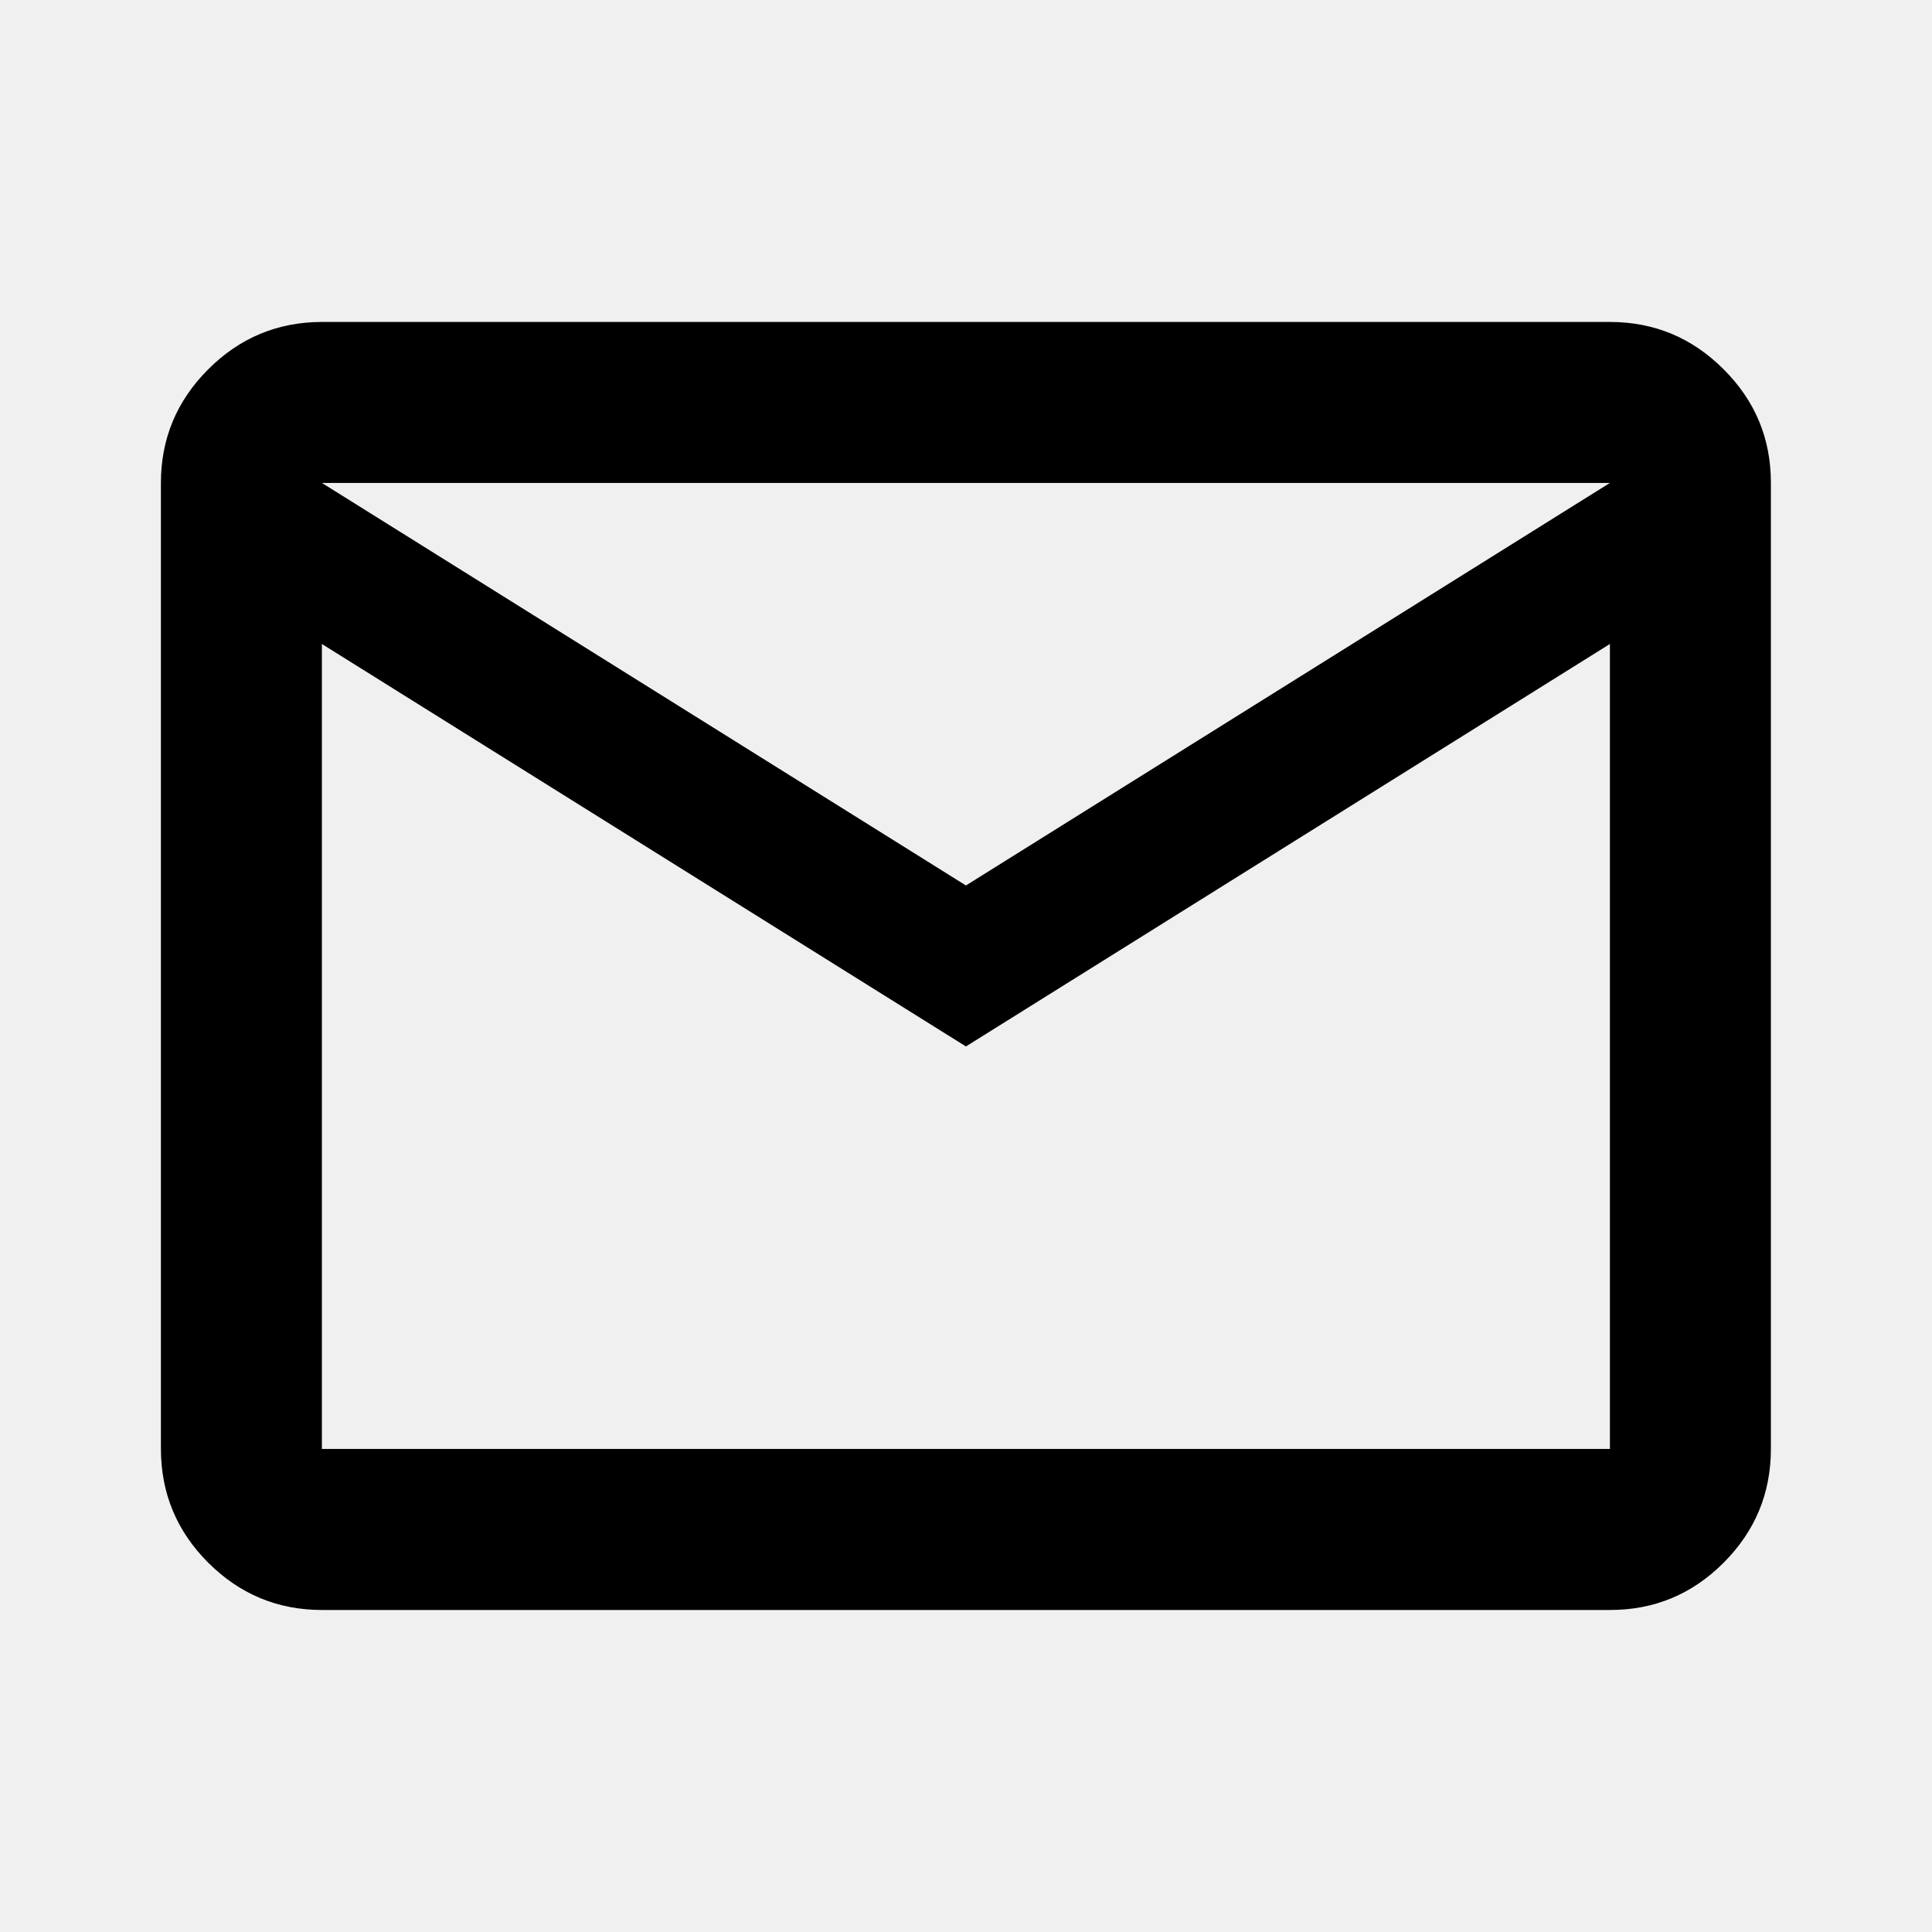
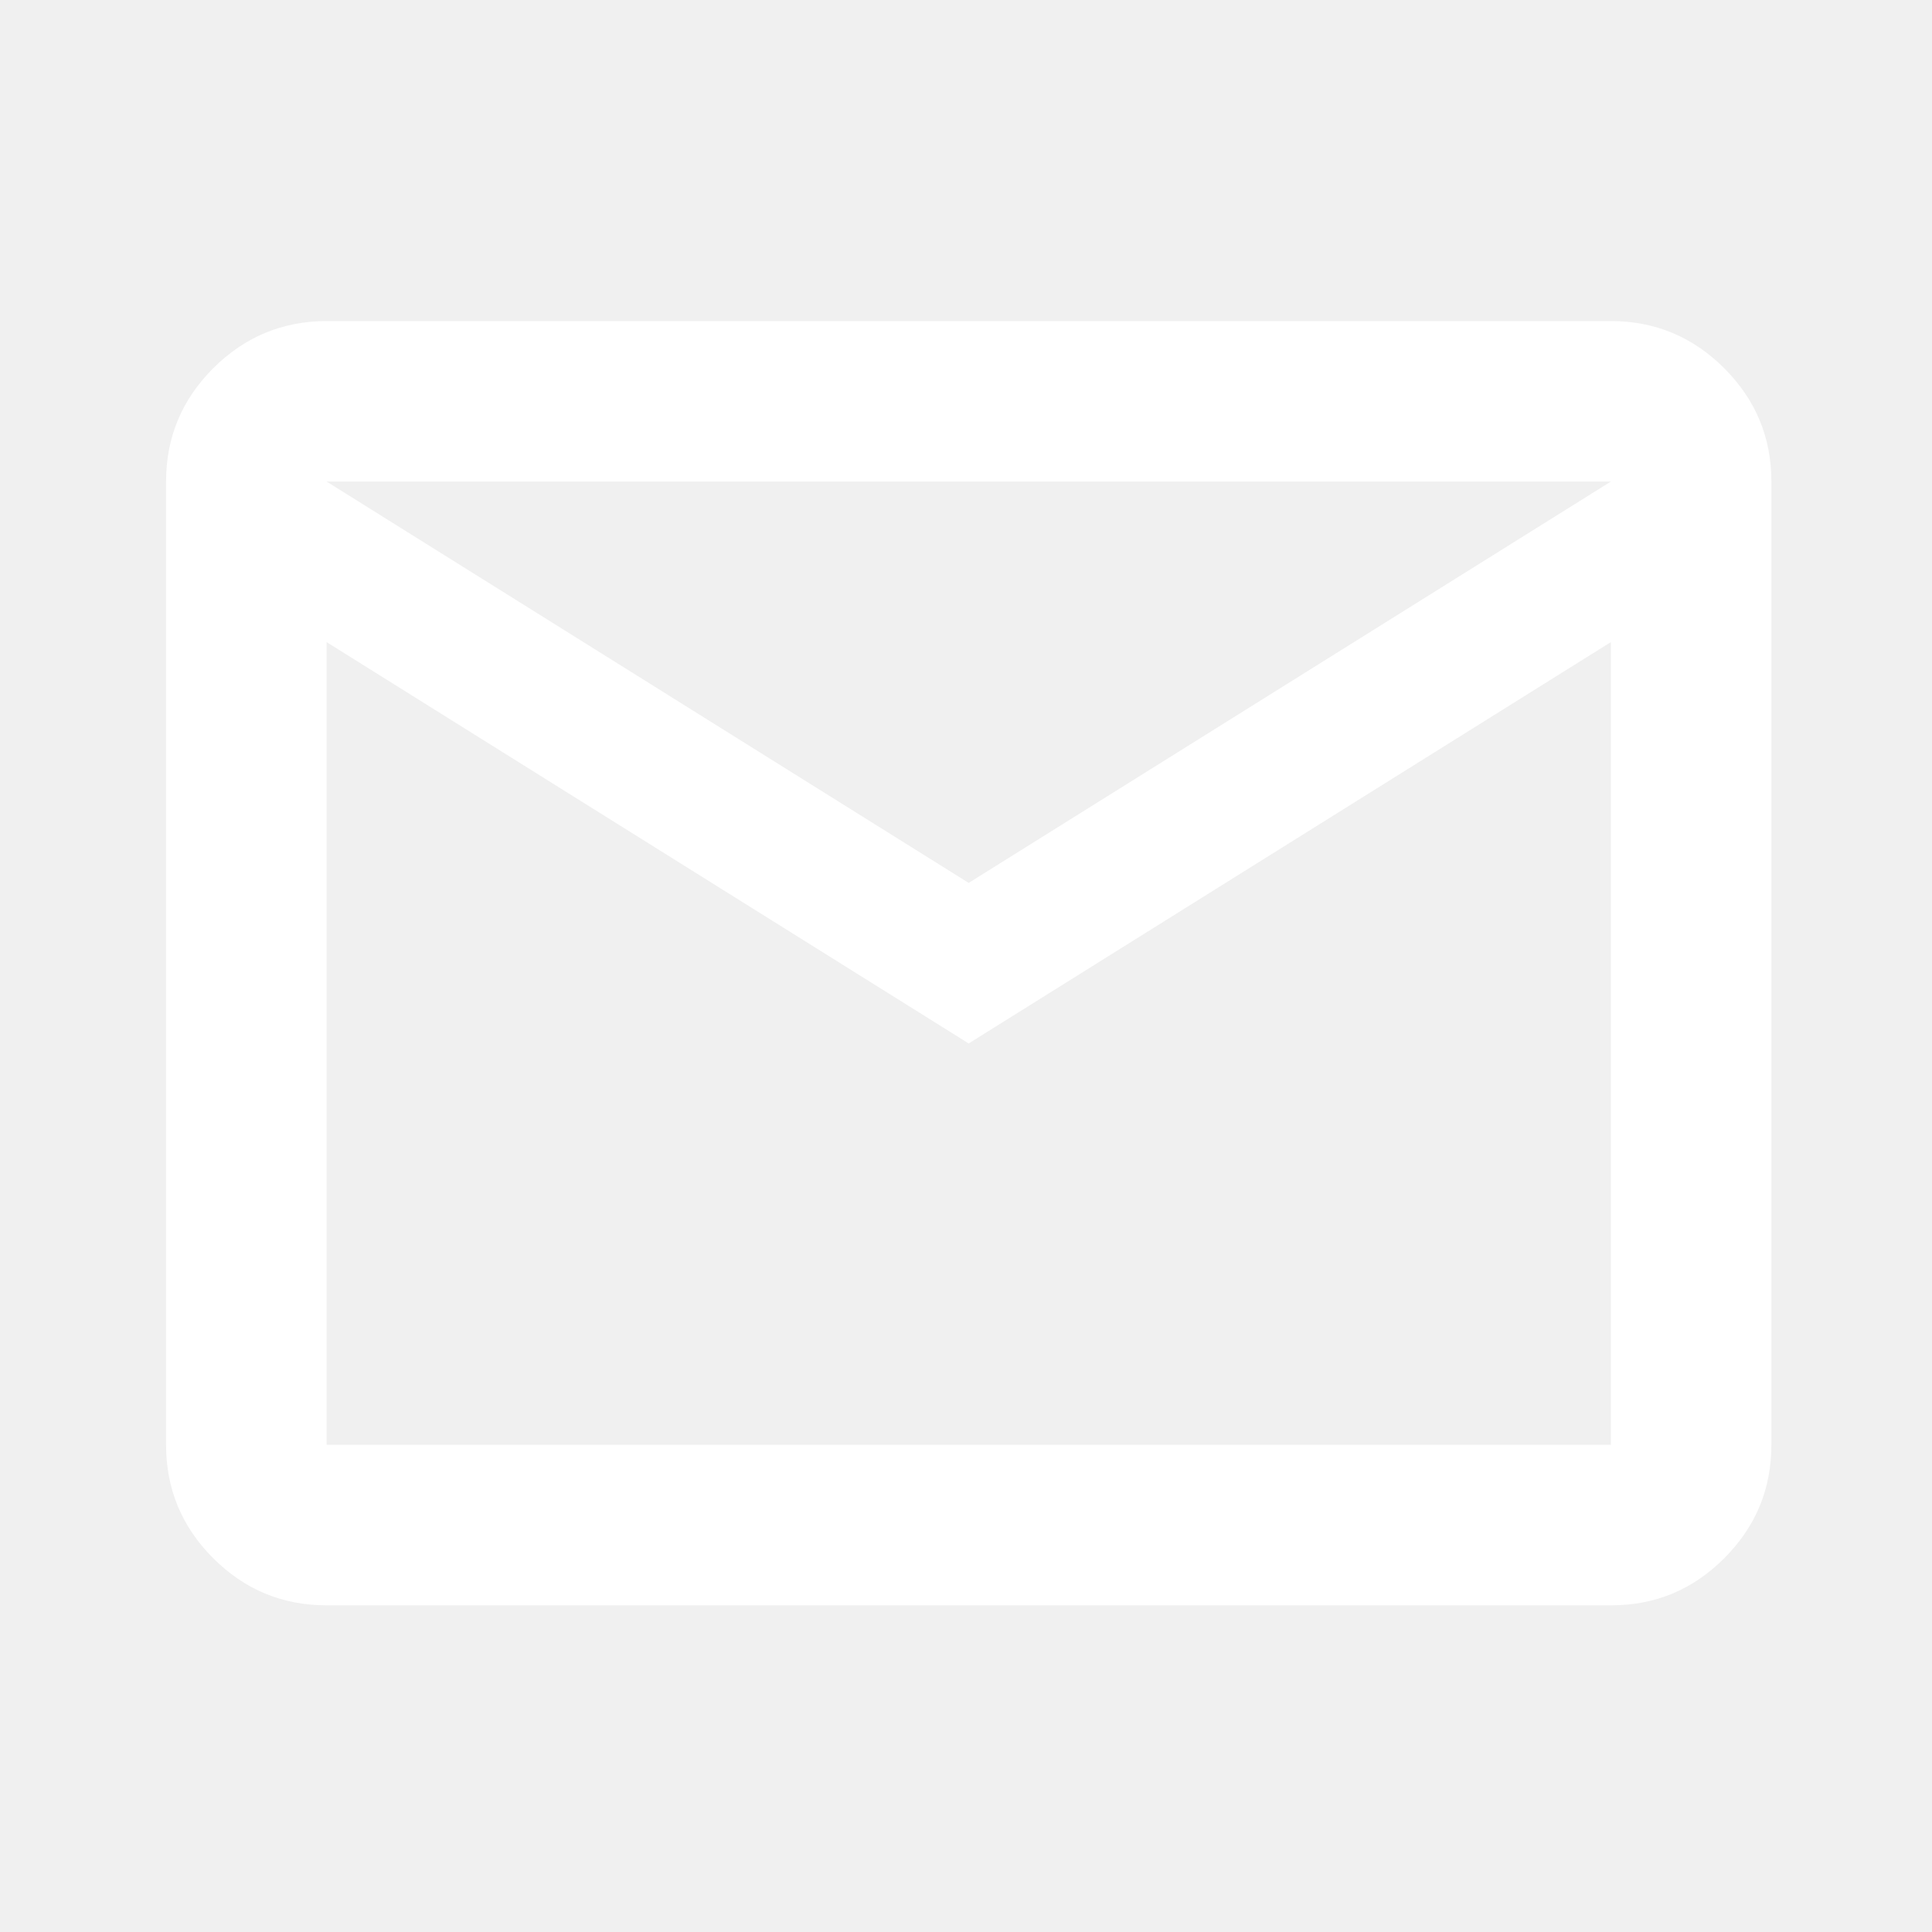
- <svg xmlns="http://www.w3.org/2000/svg" width="28" height="28" viewBox="0 0 28 28" fill="none">
-   <path d="M4.665 23.333C4.024 23.333 3.475 23.104 3.018 22.648C2.561 22.191 2.333 21.642 2.332 20.999V6.999C2.332 6.358 2.561 5.809 3.018 5.352C3.475 4.895 4.024 4.667 4.665 4.666H23.332C23.974 4.666 24.523 4.895 24.98 5.352C25.438 5.809 25.666 6.358 25.665 6.999V20.999C25.665 21.641 25.437 22.191 24.98 22.648C24.524 23.105 23.974 23.334 23.332 23.333H4.665ZM13.999 15.166L4.665 9.333V20.999H23.332V9.333L13.999 15.166ZM13.999 12.833L23.332 6.999H4.665L13.999 12.833ZM4.665 9.333V6.999V20.999V9.333Z" fill="black" />
+ <svg xmlns="http://www.w3.org/2000/svg" width="23" height="23" viewBox="0 0 23 23" fill="none">
+   <path d="M3.888 19.111C3.362 19.111 2.912 18.924 2.538 18.55C2.164 18.176 1.977 17.726 1.977 17.2V5.733C1.977 5.208 2.164 4.758 2.538 4.384C2.913 4.01 3.363 3.823 3.888 3.822H19.177C19.702 3.822 20.152 4.01 20.527 4.384C20.901 4.759 21.088 5.208 21.088 5.733V17.2C21.088 17.726 20.901 18.176 20.527 18.55C20.153 18.925 19.703 19.112 19.177 19.111H3.888ZM11.532 12.422L3.888 7.644V17.2H19.177V7.644L11.532 12.422ZM11.532 10.511L19.177 5.733H3.888L11.532 10.511ZM3.888 7.644V5.733V17.2V7.644Z" fill="white" />
</svg>
